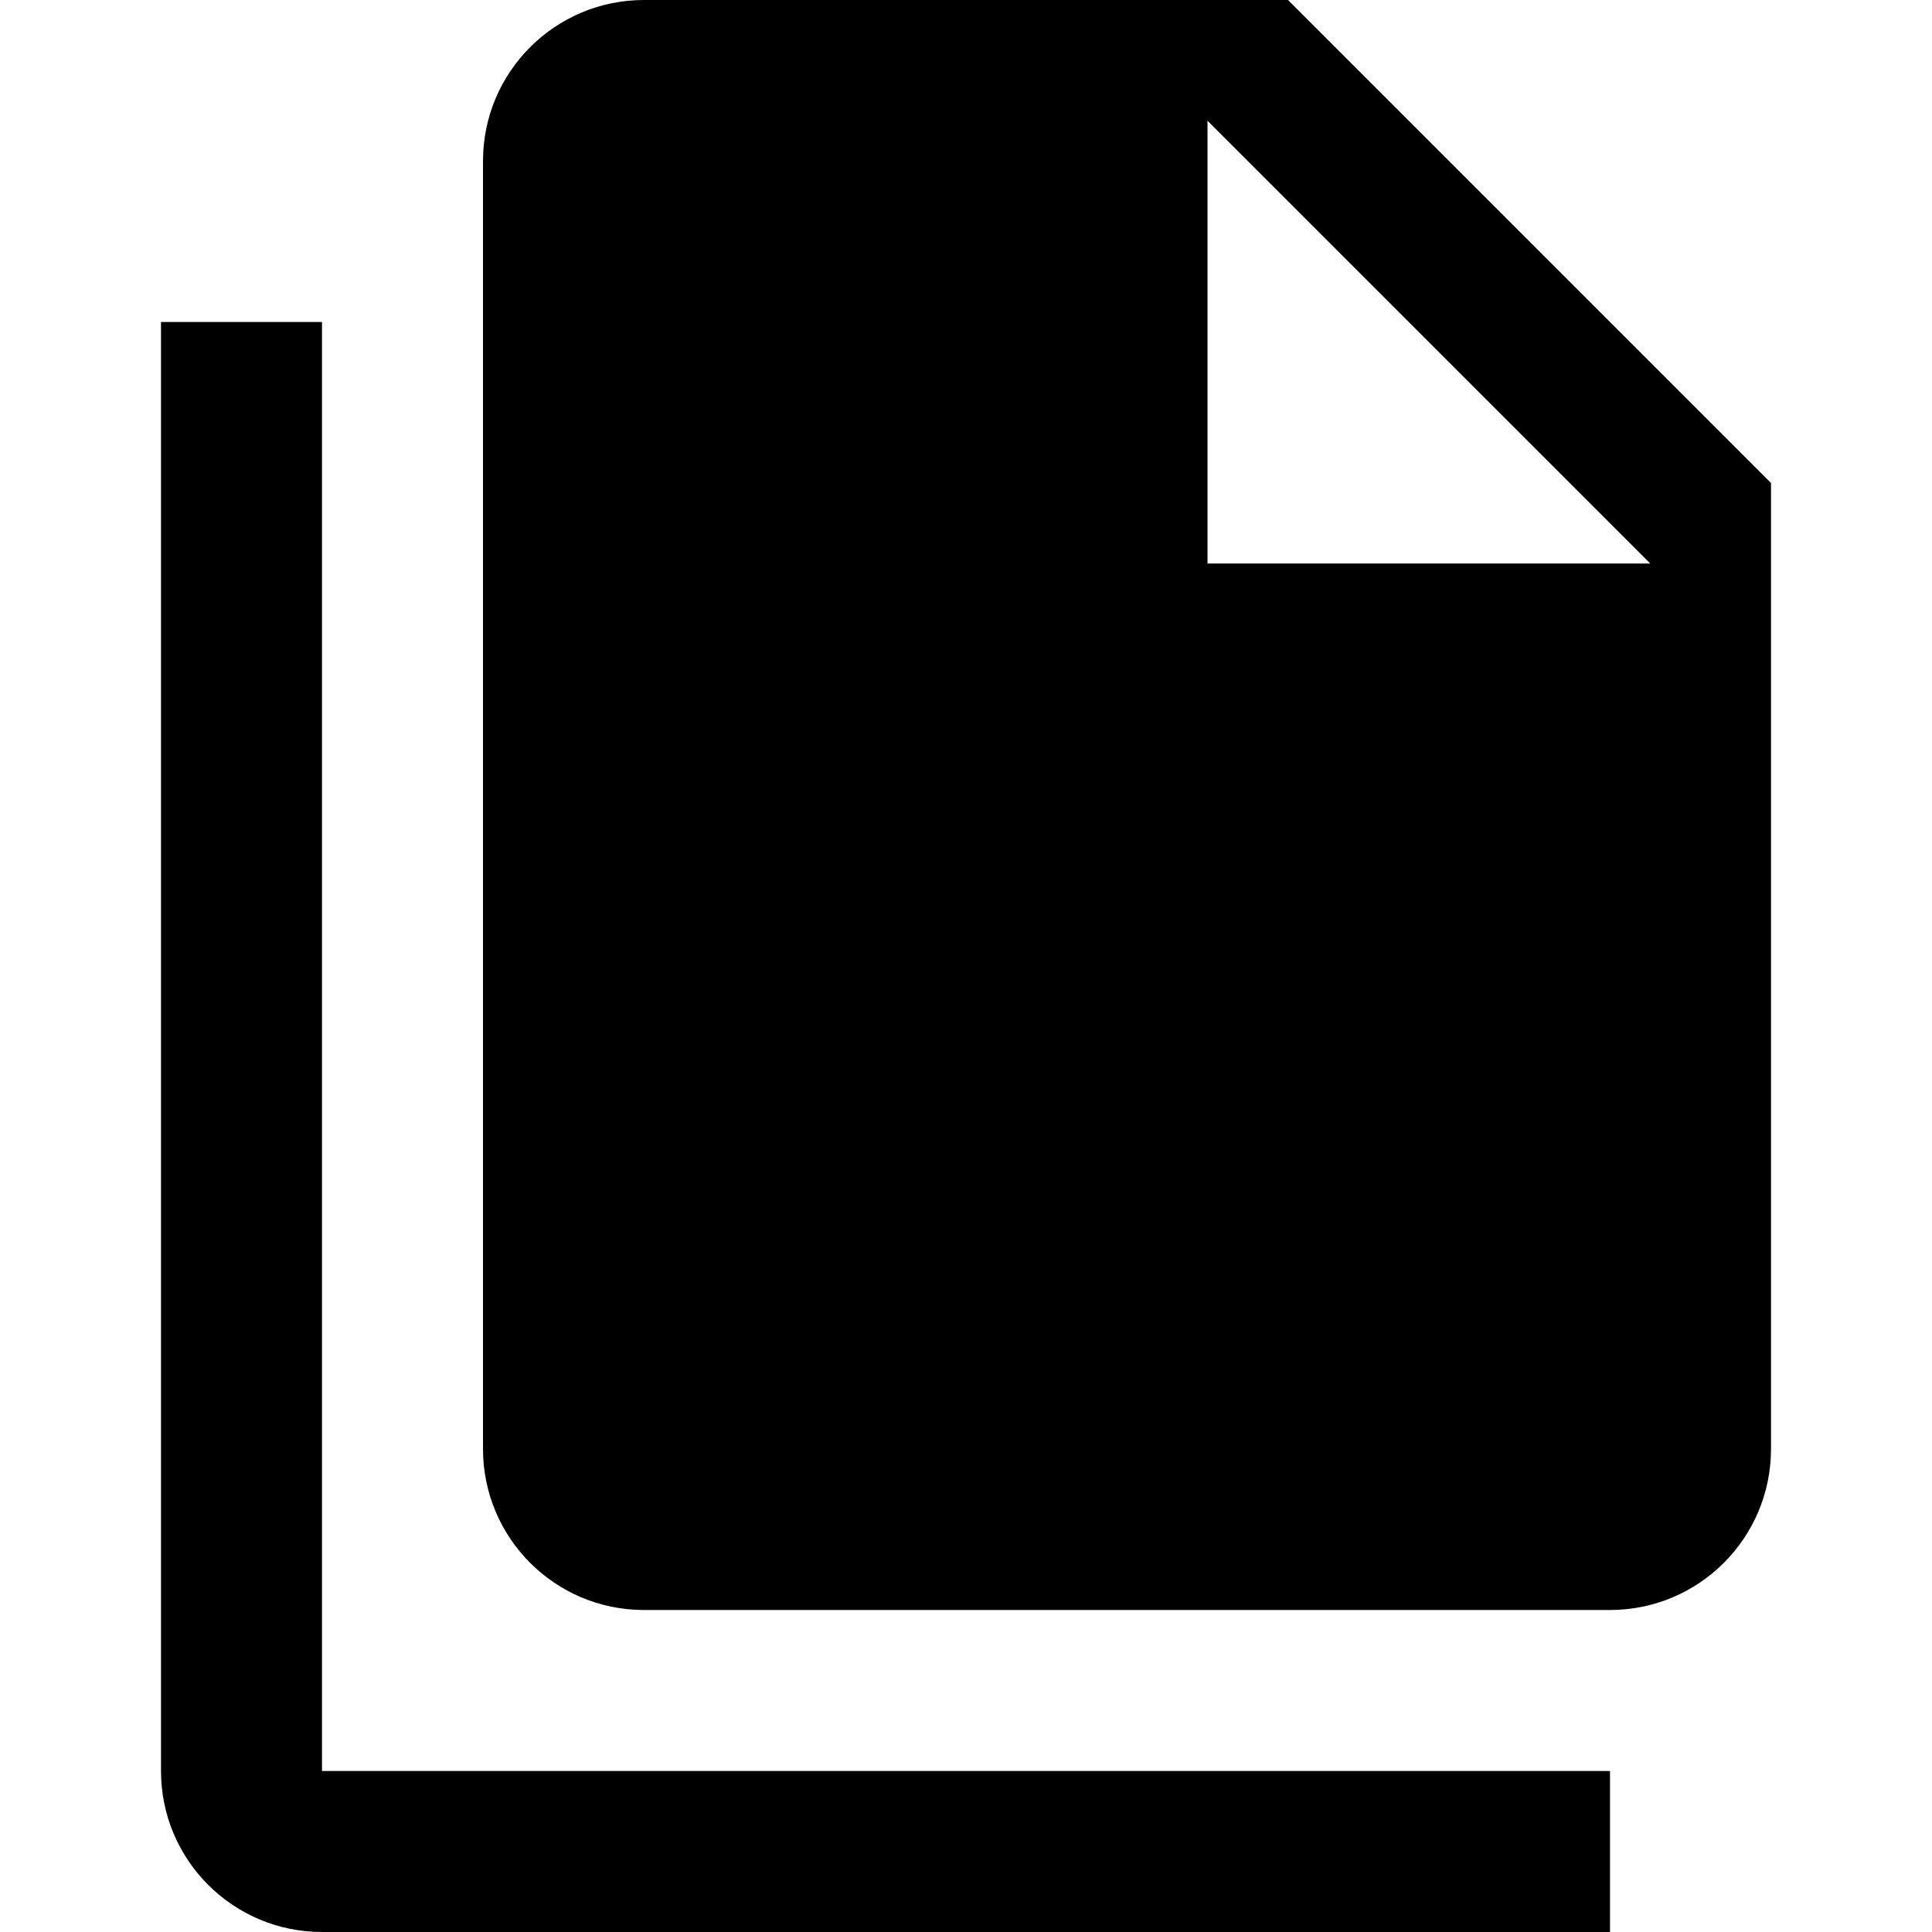
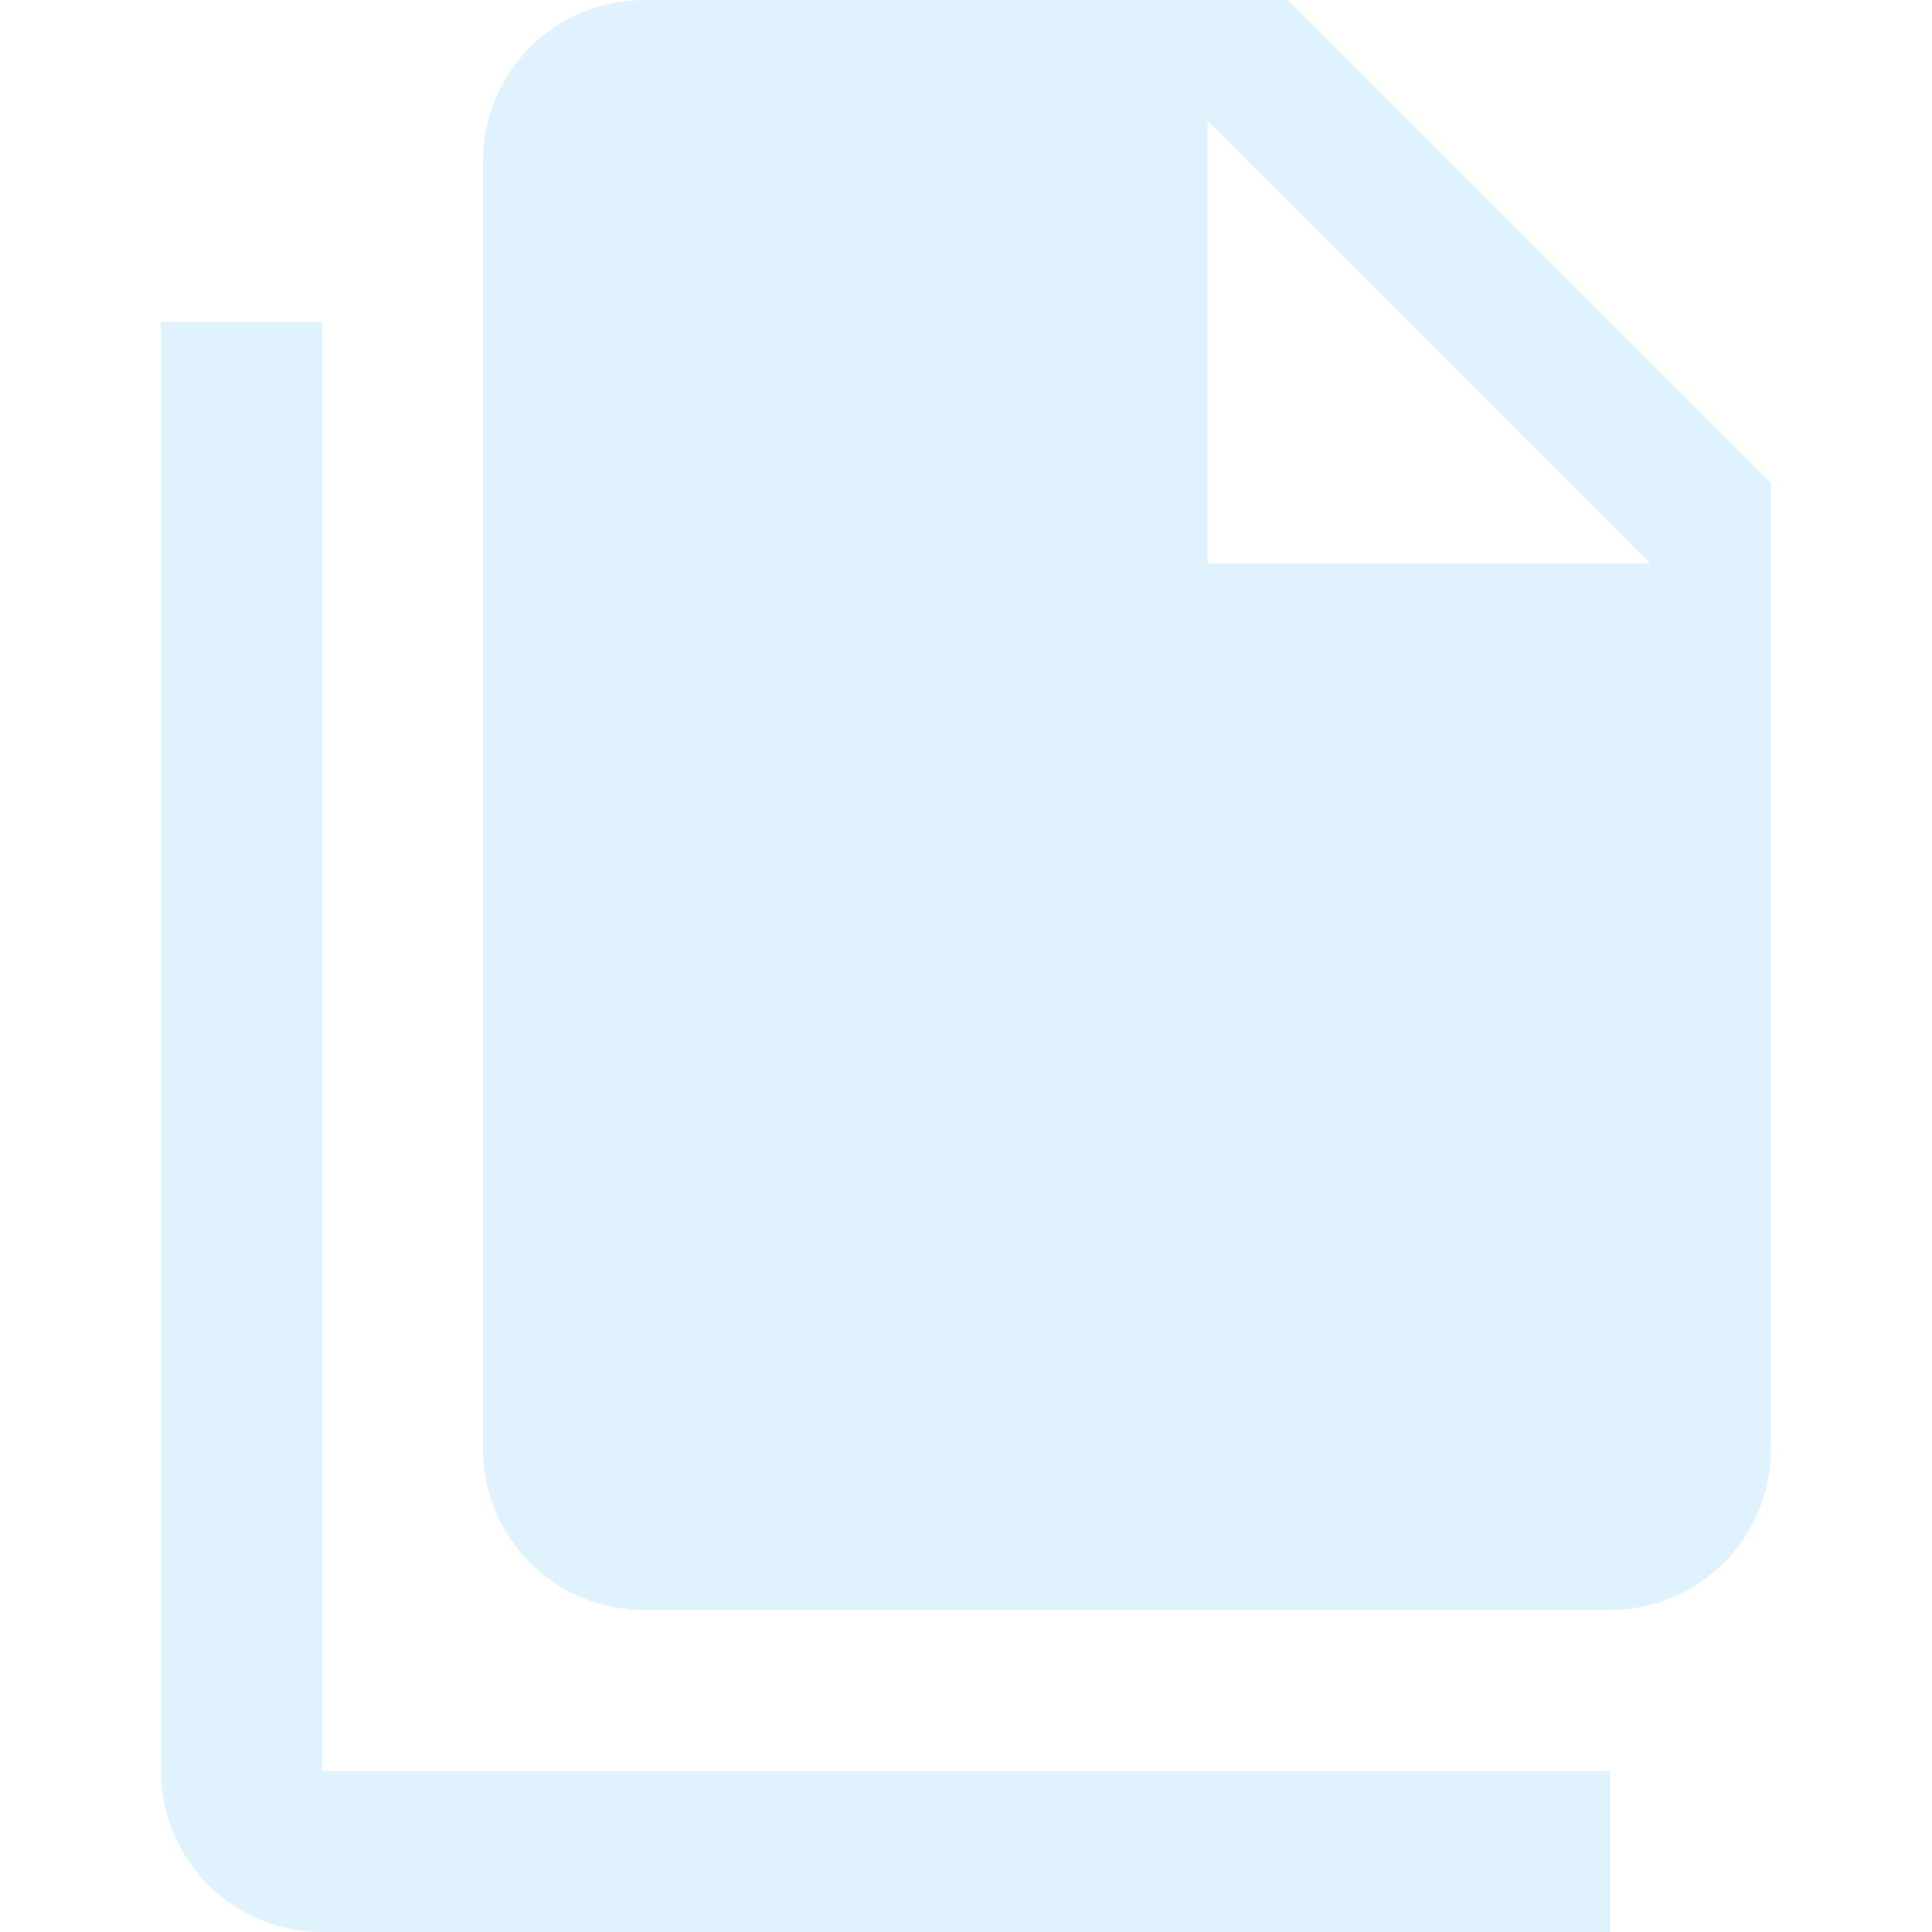
<svg xmlns="http://www.w3.org/2000/svg" viewBox="0 0 24 24">
-   <path d="M15,7H20.5L15,1.5V7M8,0H16L22,6V18A2,2 0 0,1 20,20H8C6.89,20 6,19.1 6,18V2A2,2 0 0,1 8,0M4,4V22H20V24H4A2,2 0 0,1 2,22V4H4Z" />
+   <path d="M15,7H20.5L15,1.5V7M8,0H16L22,6V18A2,2 0 0,1 20,20H8C6.89,20 6,19.1 6,18V2A2,2 0 0,1 8,0M4,4V22H20V24H4A2,2 0 0,1 2,22V4H4Z" fill="#e0f2fe" />
</svg>
